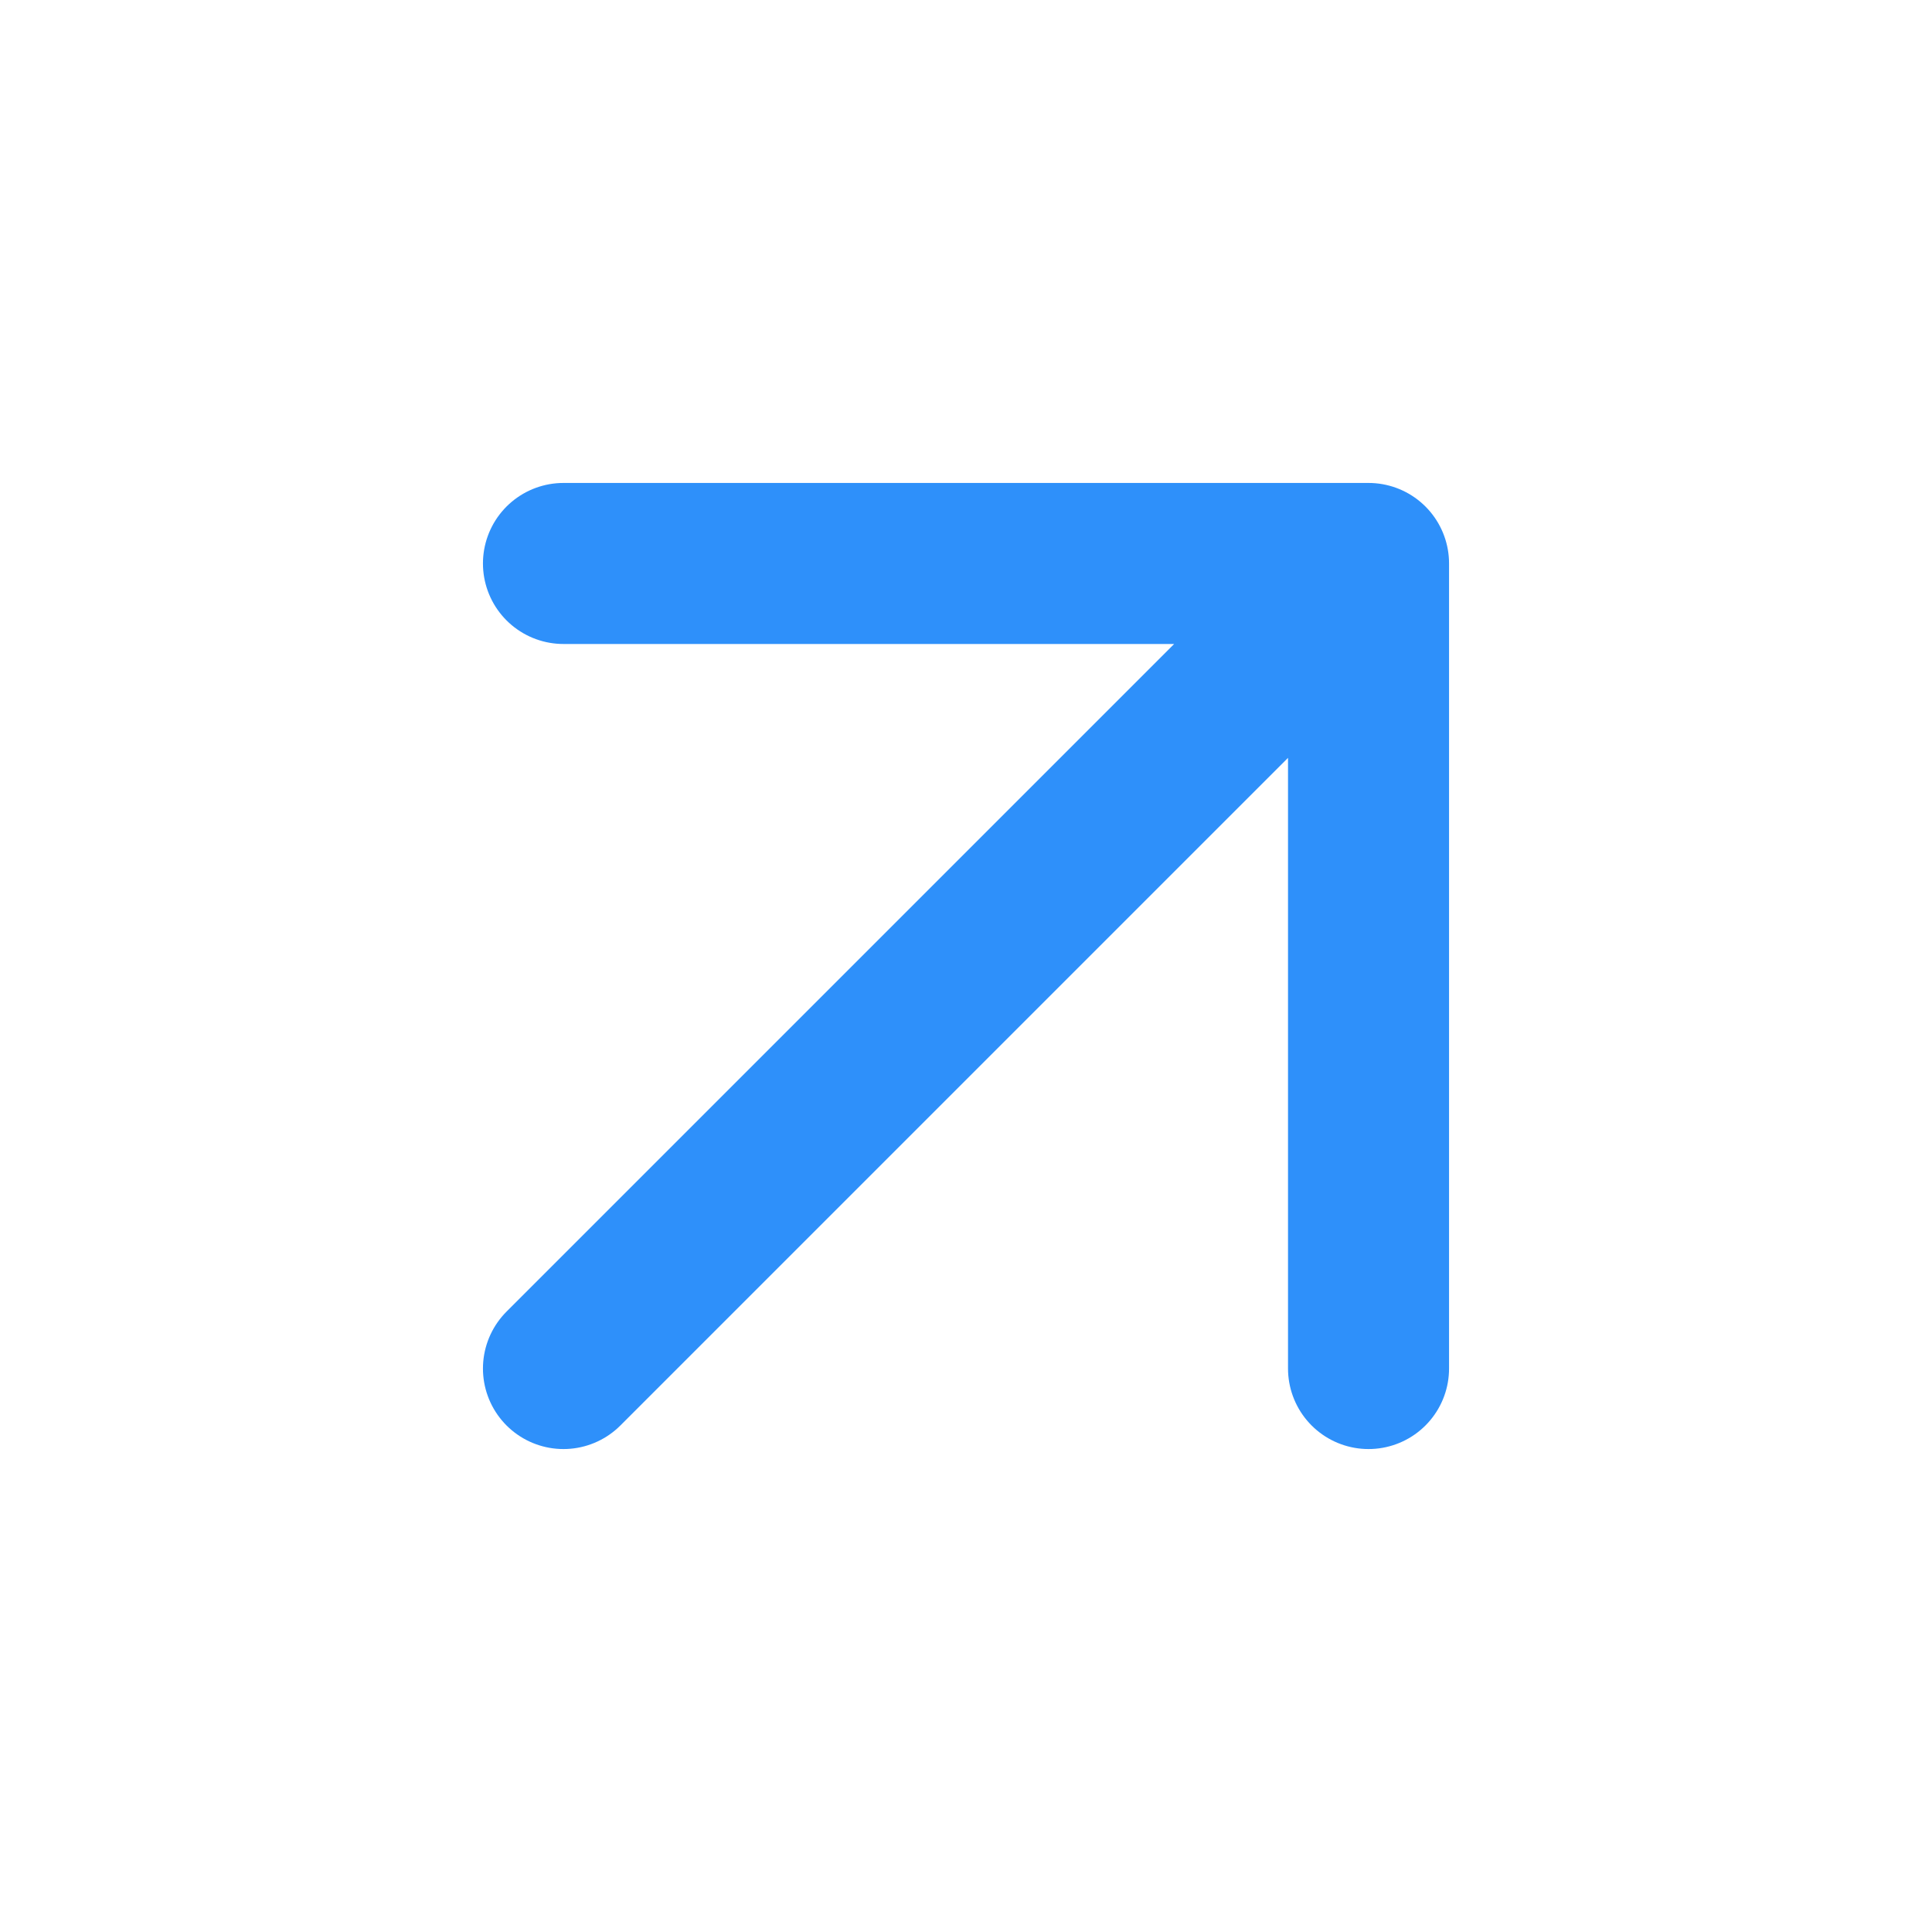
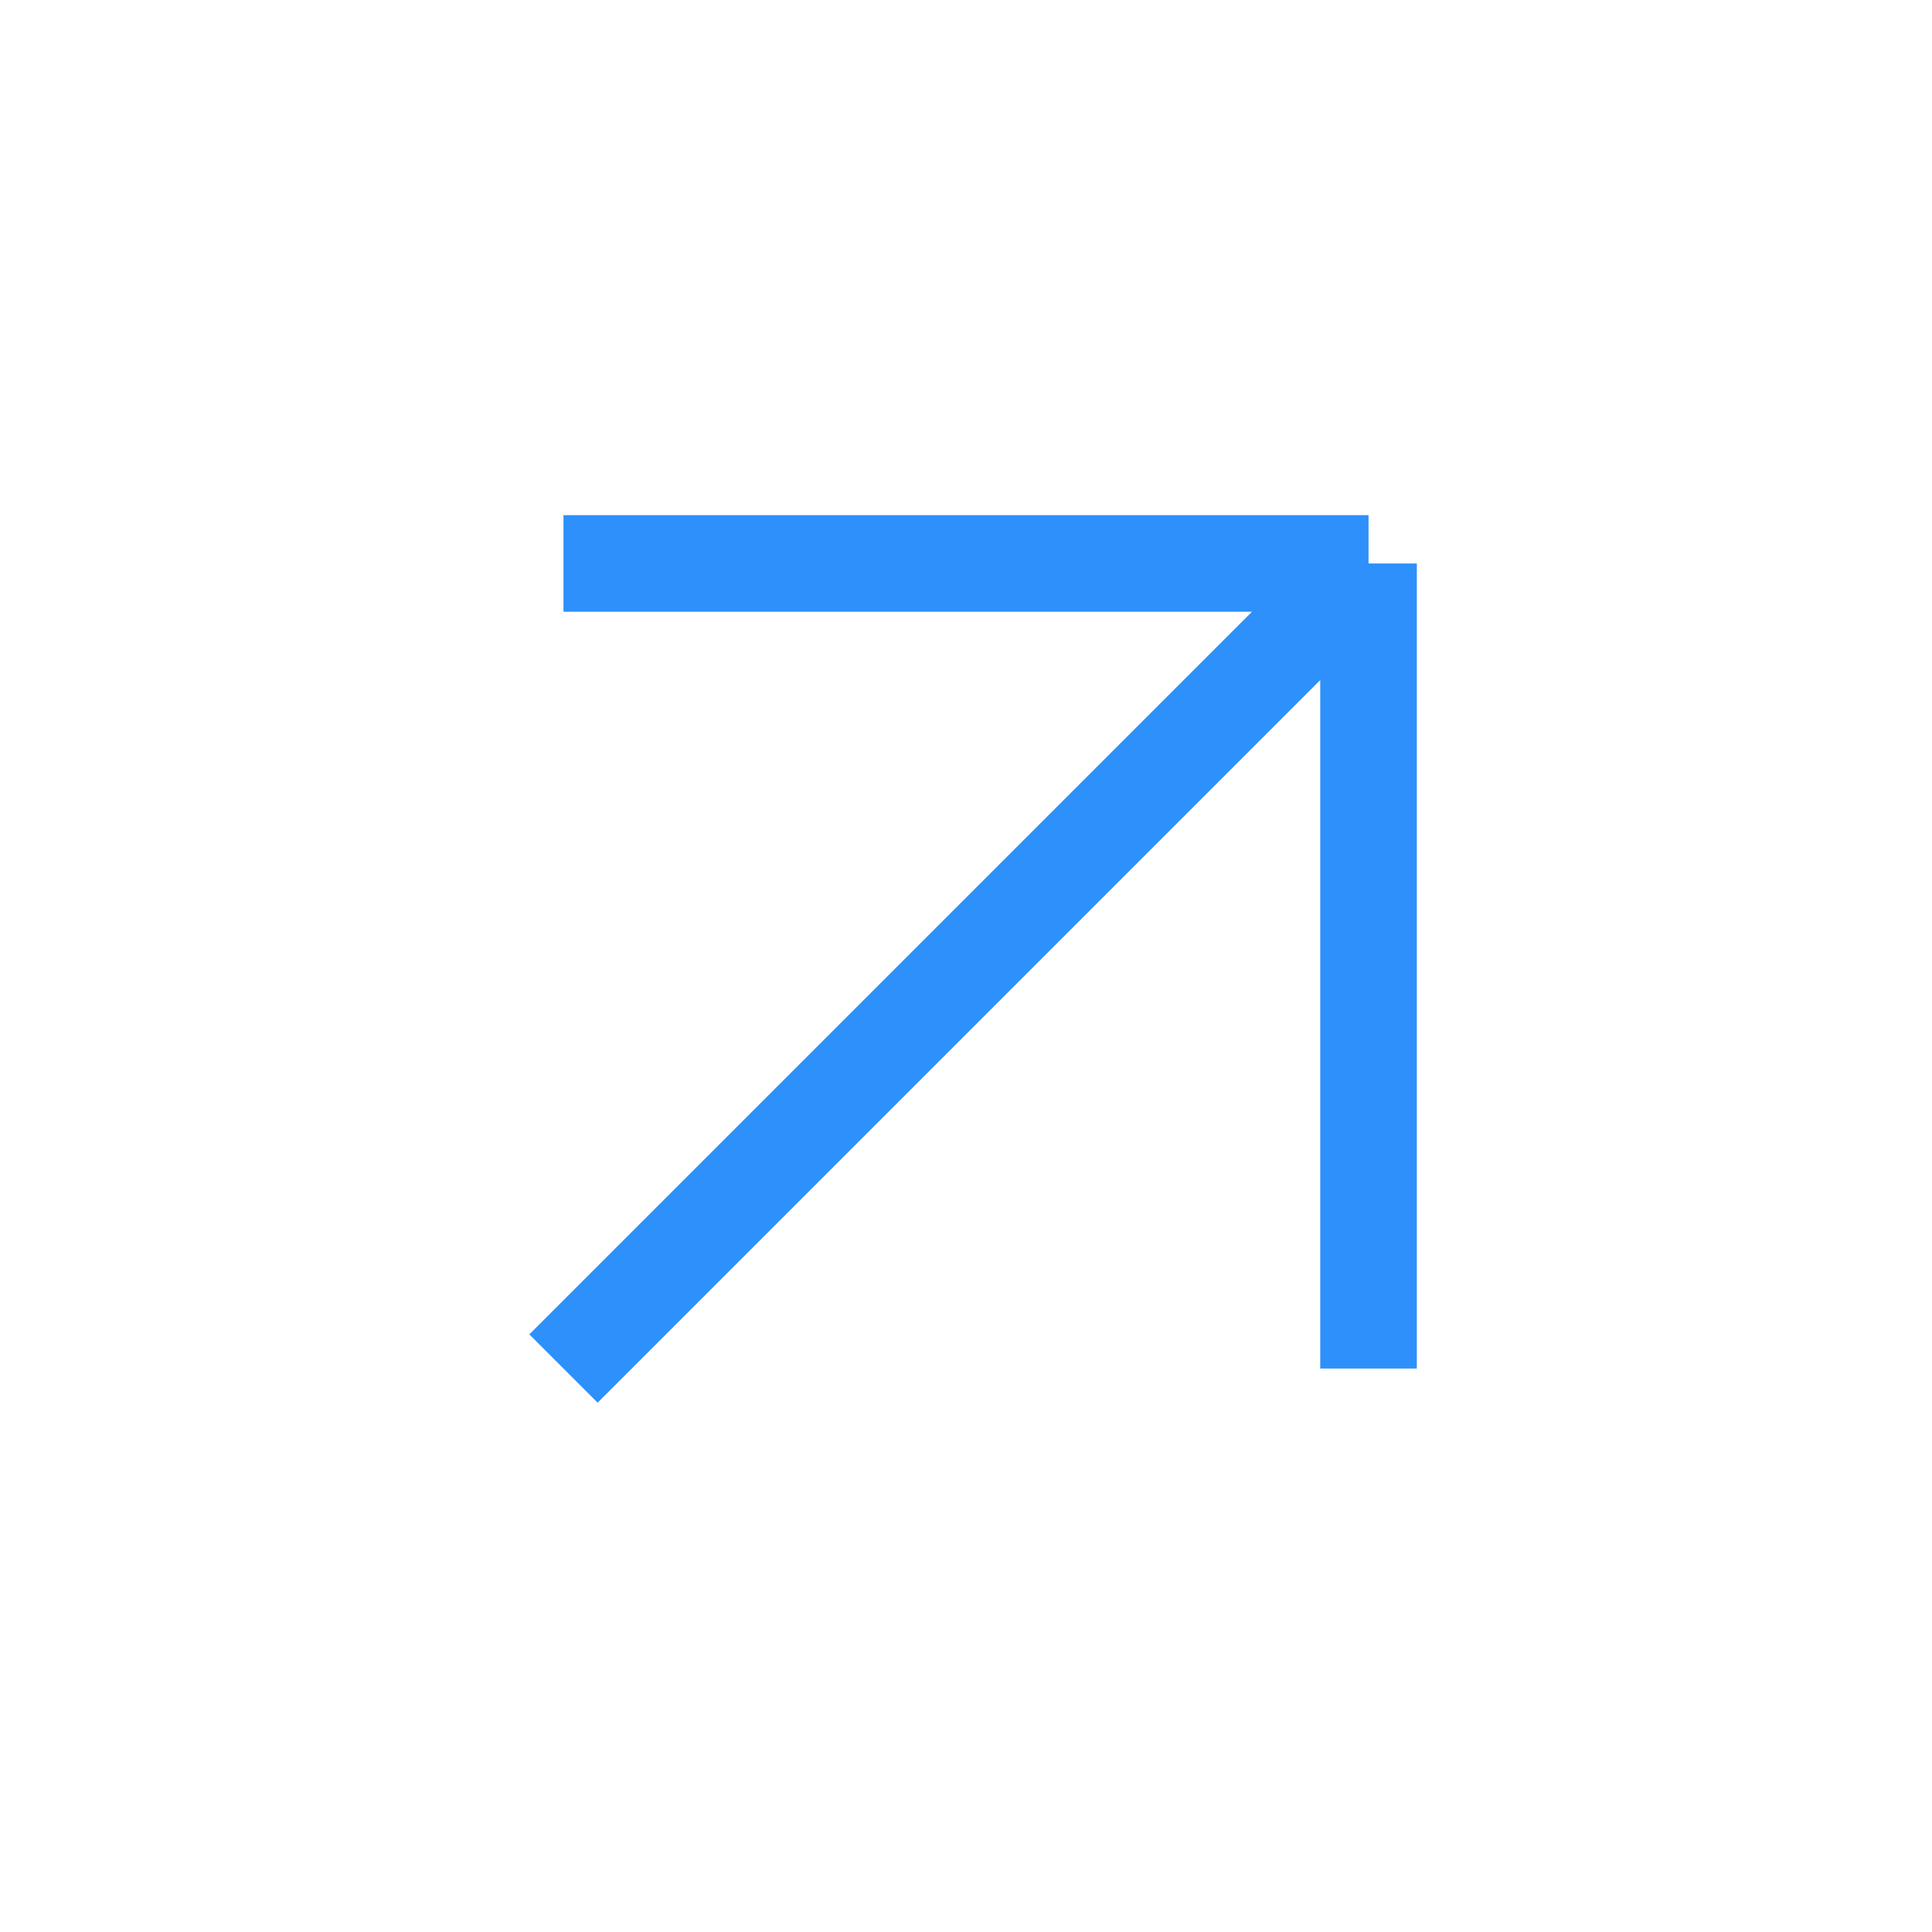
<svg xmlns="http://www.w3.org/2000/svg" width="20" height="20" viewBox="0 0 20 20" fill="none">
-   <path d="M5.833 14.167L14.167 5.833M14.167 5.833H5.833M14.167 5.833V14.167" stroke="#2E90FA" stroke-width="1.667" stroke-linecap="round" stroke-linejoin="round" />
+   <path d="M5.833 14.167L14.167 5.833M14.167 5.833H5.833M14.167 5.833V14.167" stroke="#2E90FA" strokeWidth="1.667" strokeLinecap="round" strokeLinejoin="round" />
</svg>
